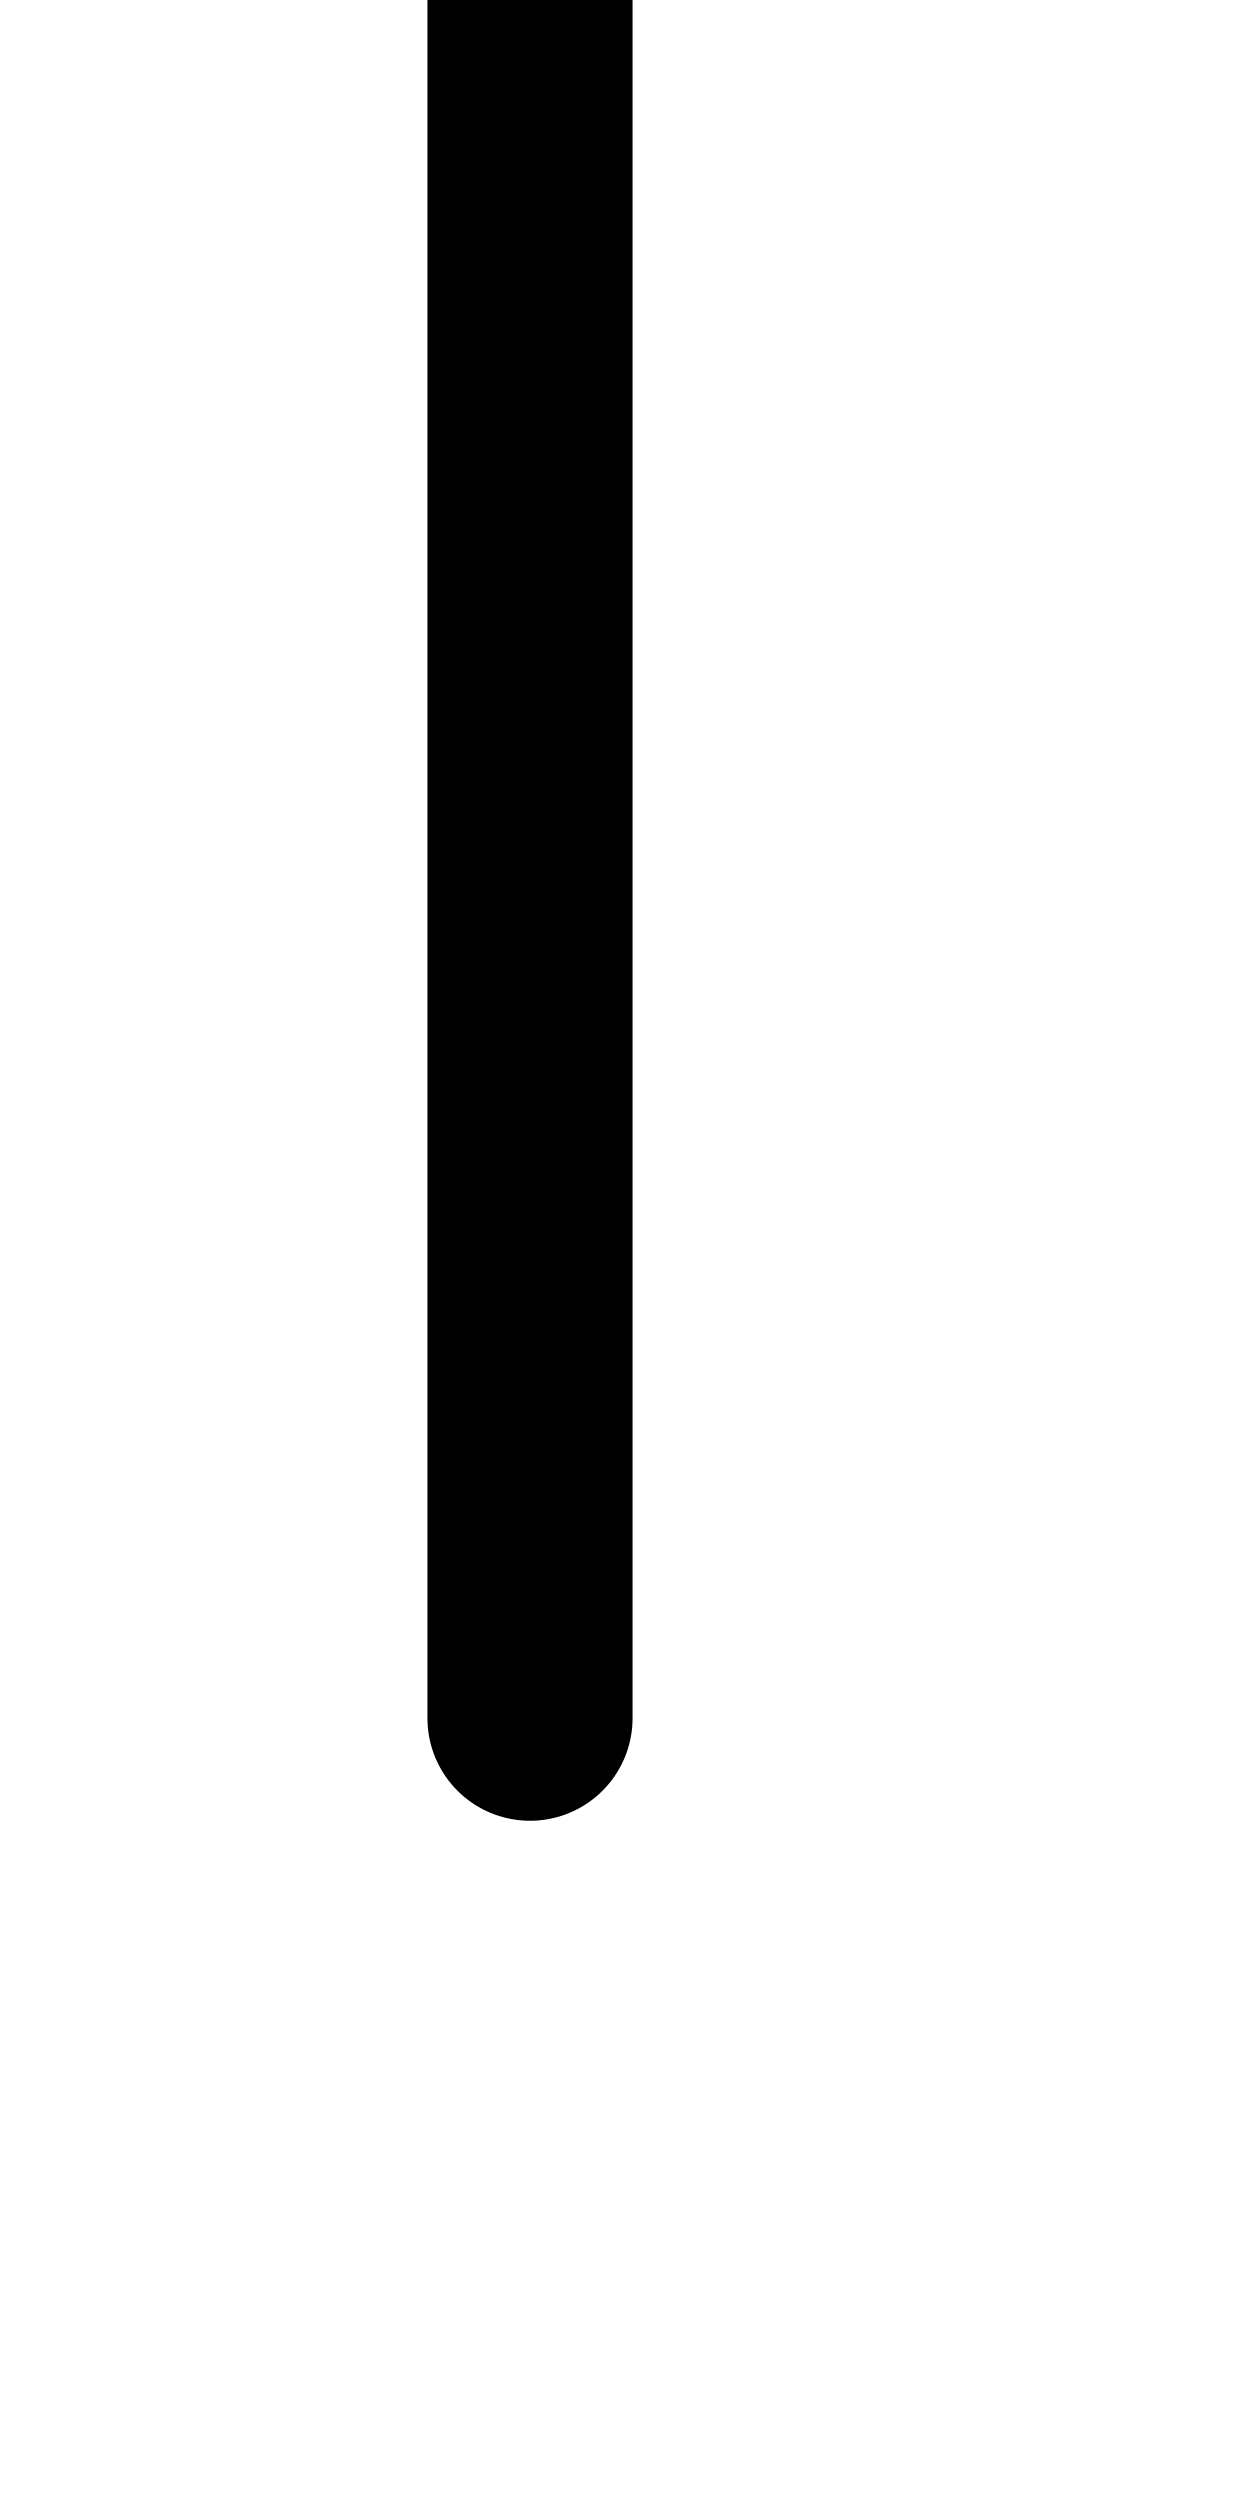
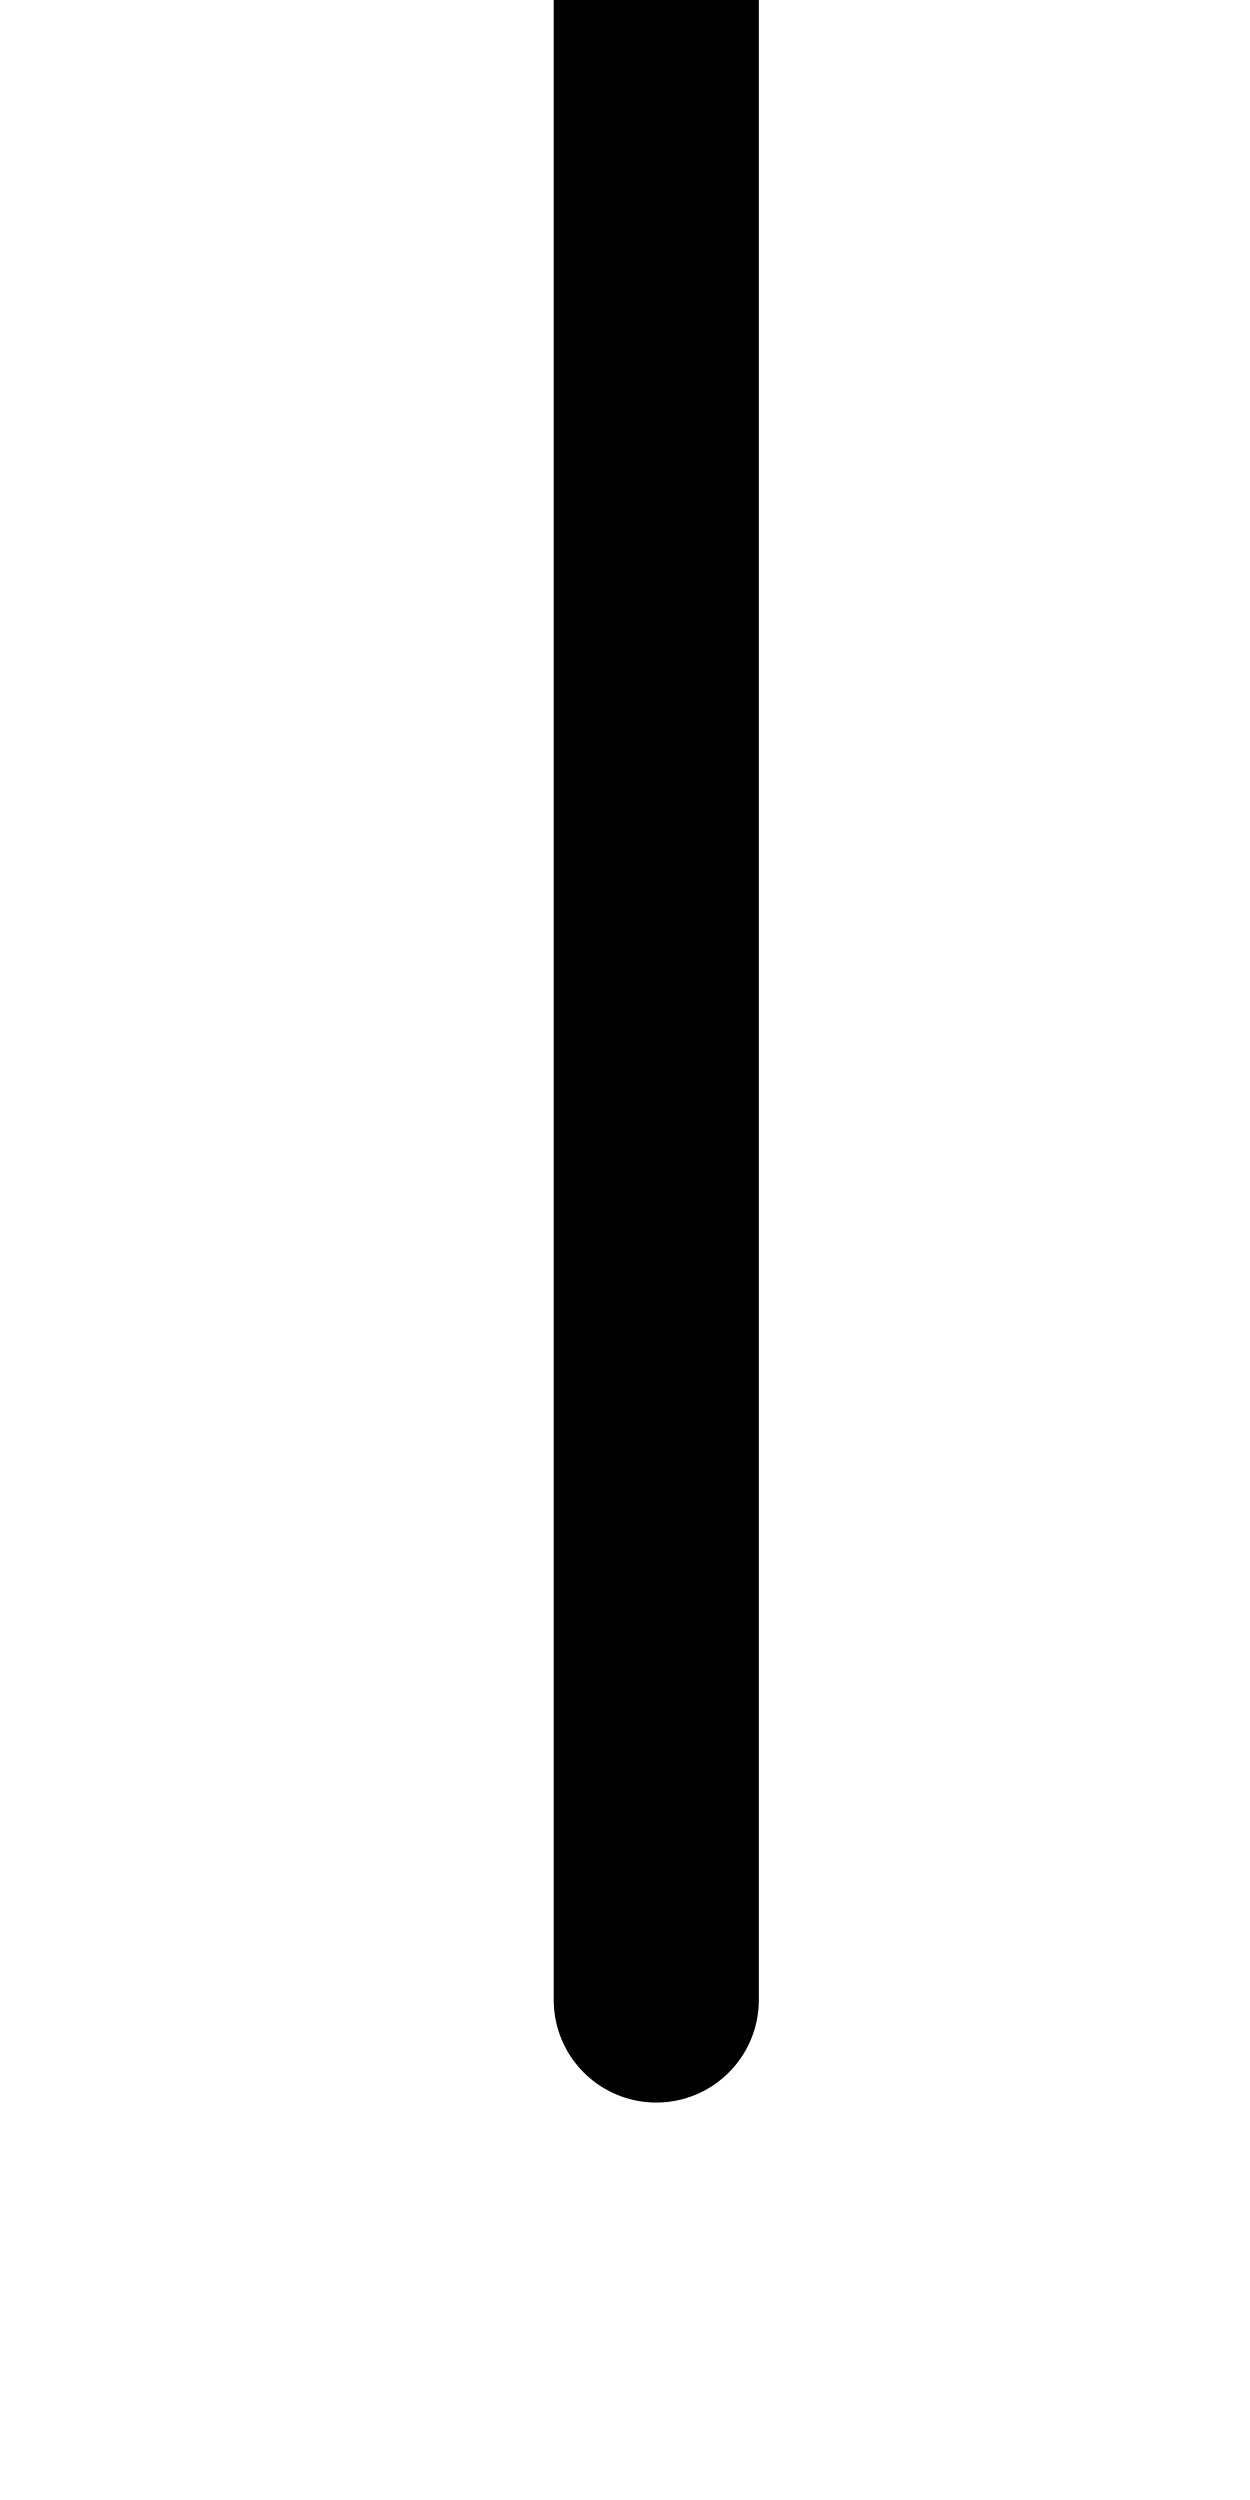
<svg xmlns="http://www.w3.org/2000/svg" version="1.1" viewBox="-10 0 500 1000" id="svg2" width="500" height="1000">
  <defs id="defs10" />
  <g id="g4720" transform="matrix(1.0663,0,0,-1.0663,68.33568,1499.684)" style="opacity:0.451" />
  <g transform="matrix(1,0,0,-1,0,1418)" id="g4" />
-   <path style="opacity:1;fill:none;fill-rule:evenodd;stroke:#000000;stroke-width:82.051;stroke-linecap:round;stroke-linejoin:round;stroke-miterlimit:4;stroke-dasharray:none;stroke-opacity:1" d="M 202,687.282 V -215.282" id="path4732" />
+   <path style="fill:none;fill-rule:evenodd;stroke:#000000;stroke-width:82.051;stroke-linecap:round;stroke-linejoin:round;stroke-miterlimit:4;stroke-dasharray:none;stroke-opacity:1" d="M 252.508,800 V -102.563" id="path4732" />
</svg>
